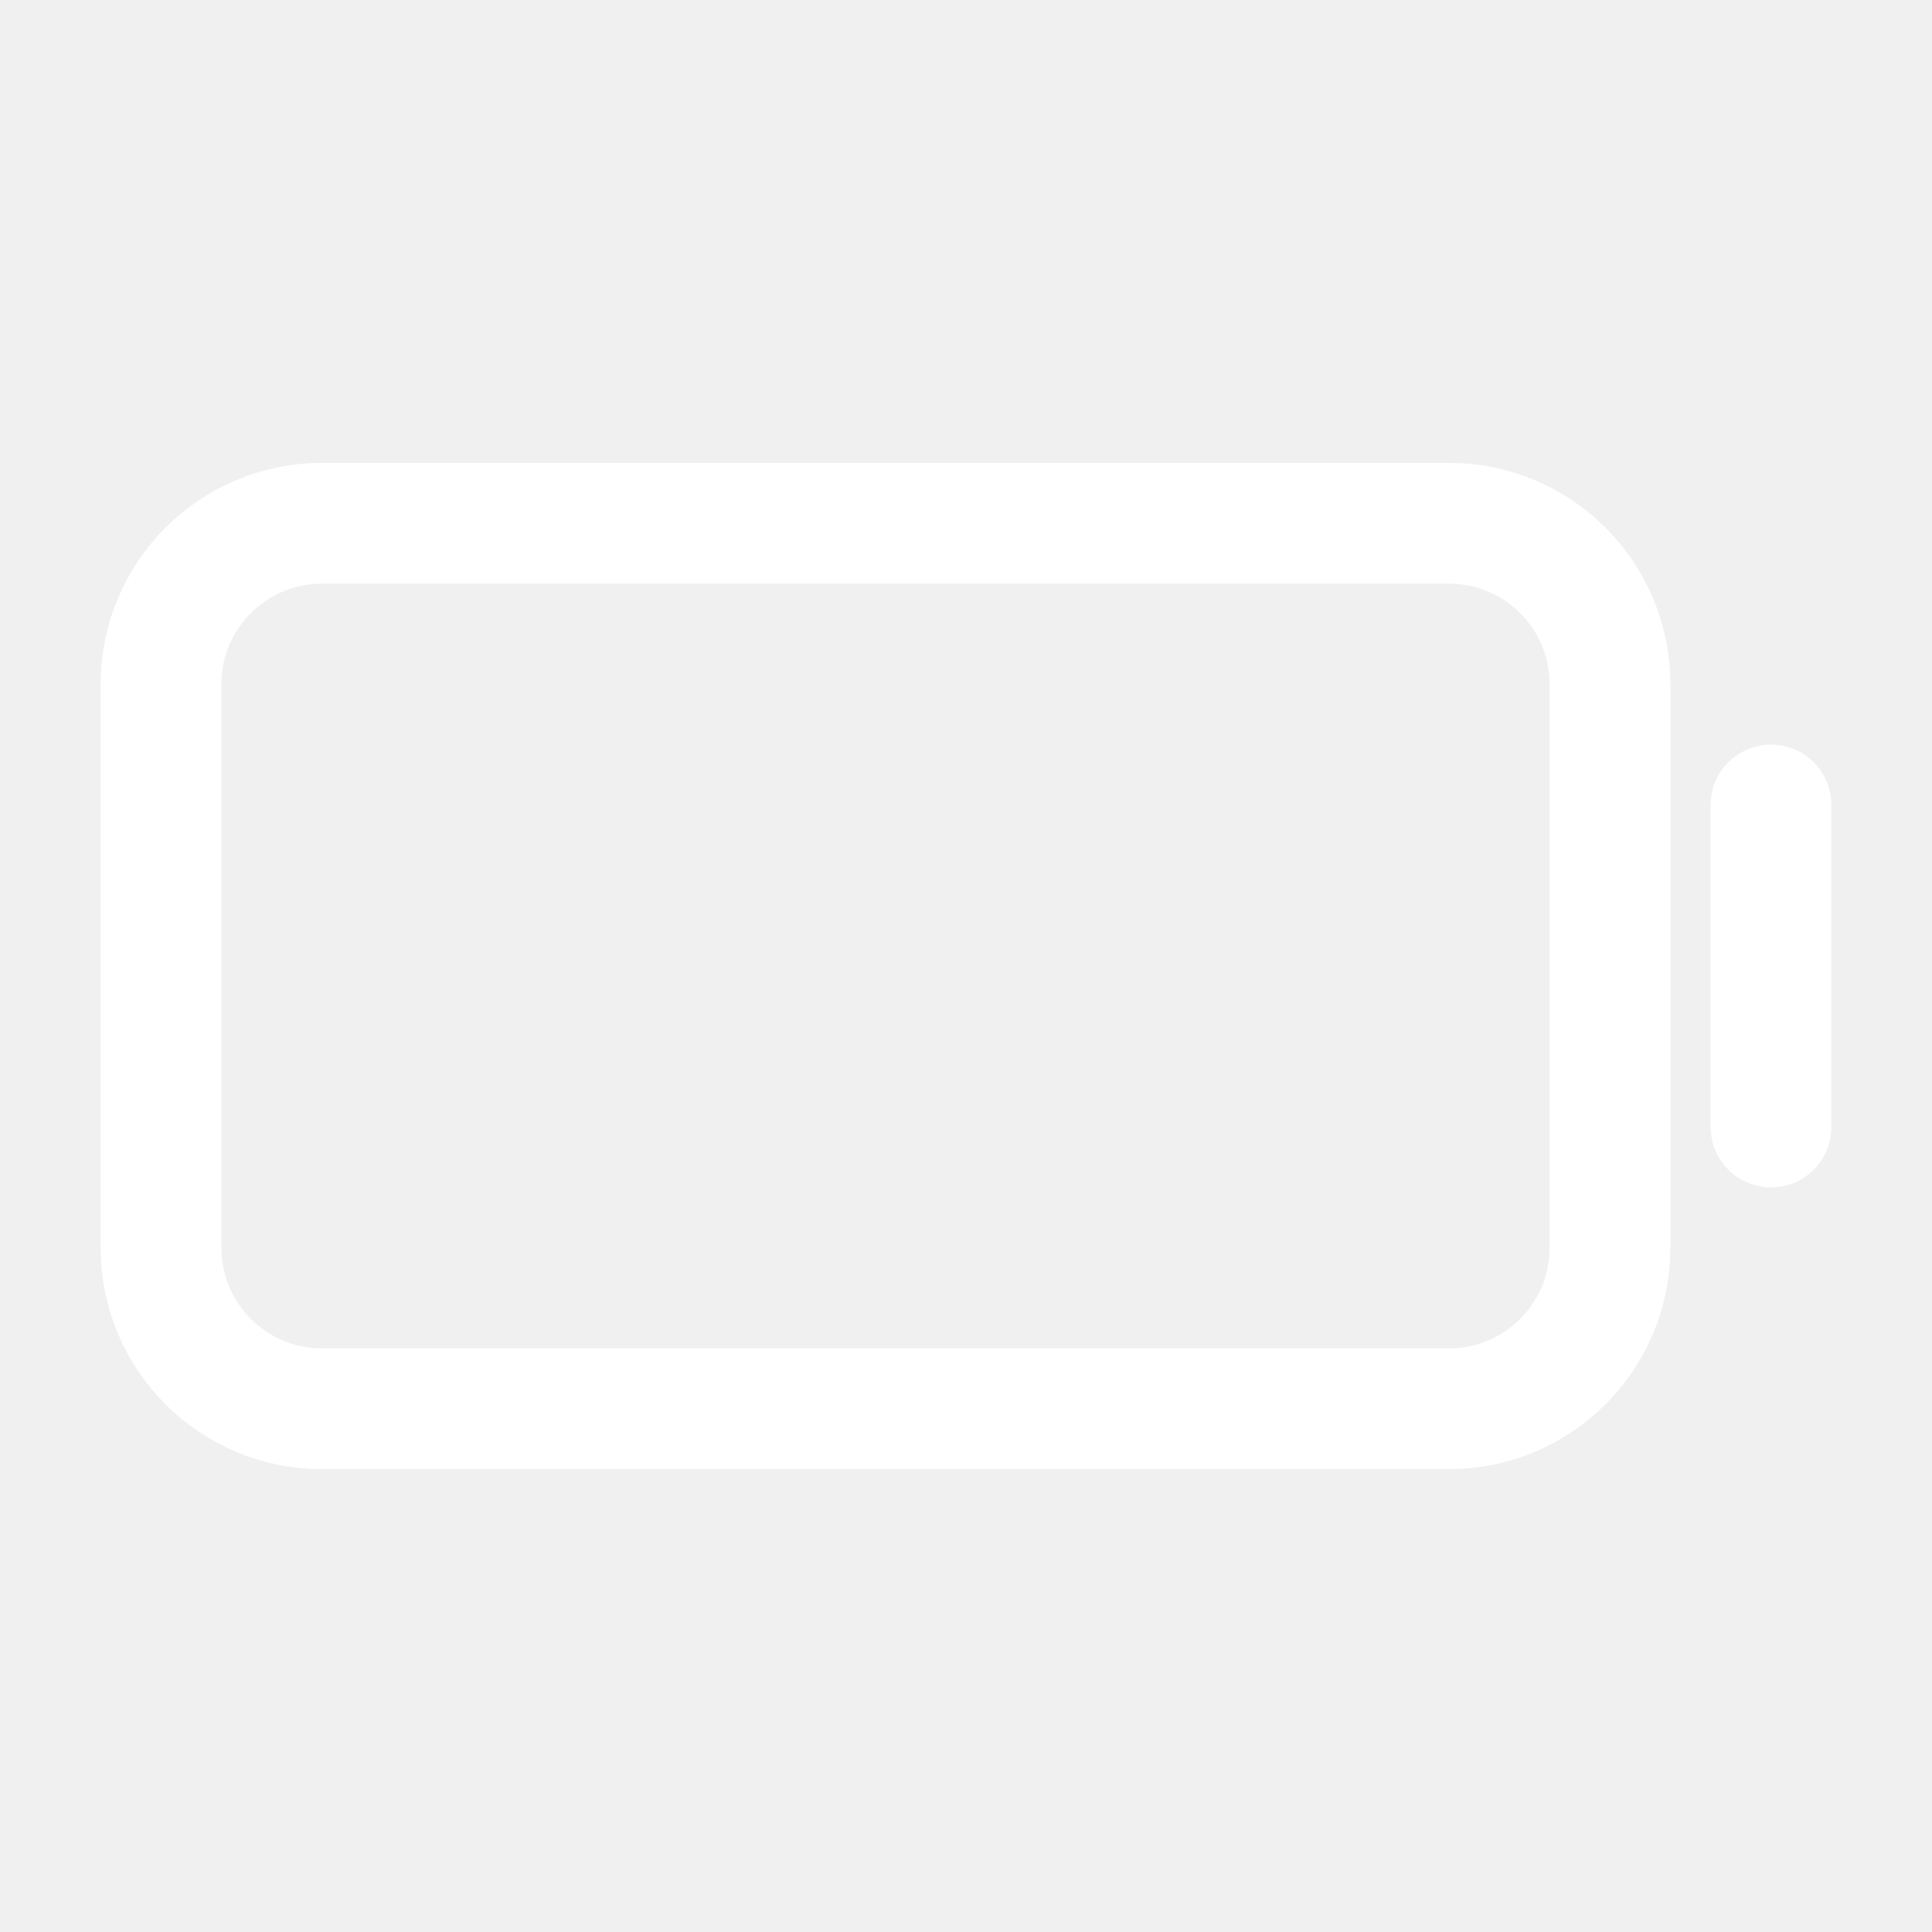
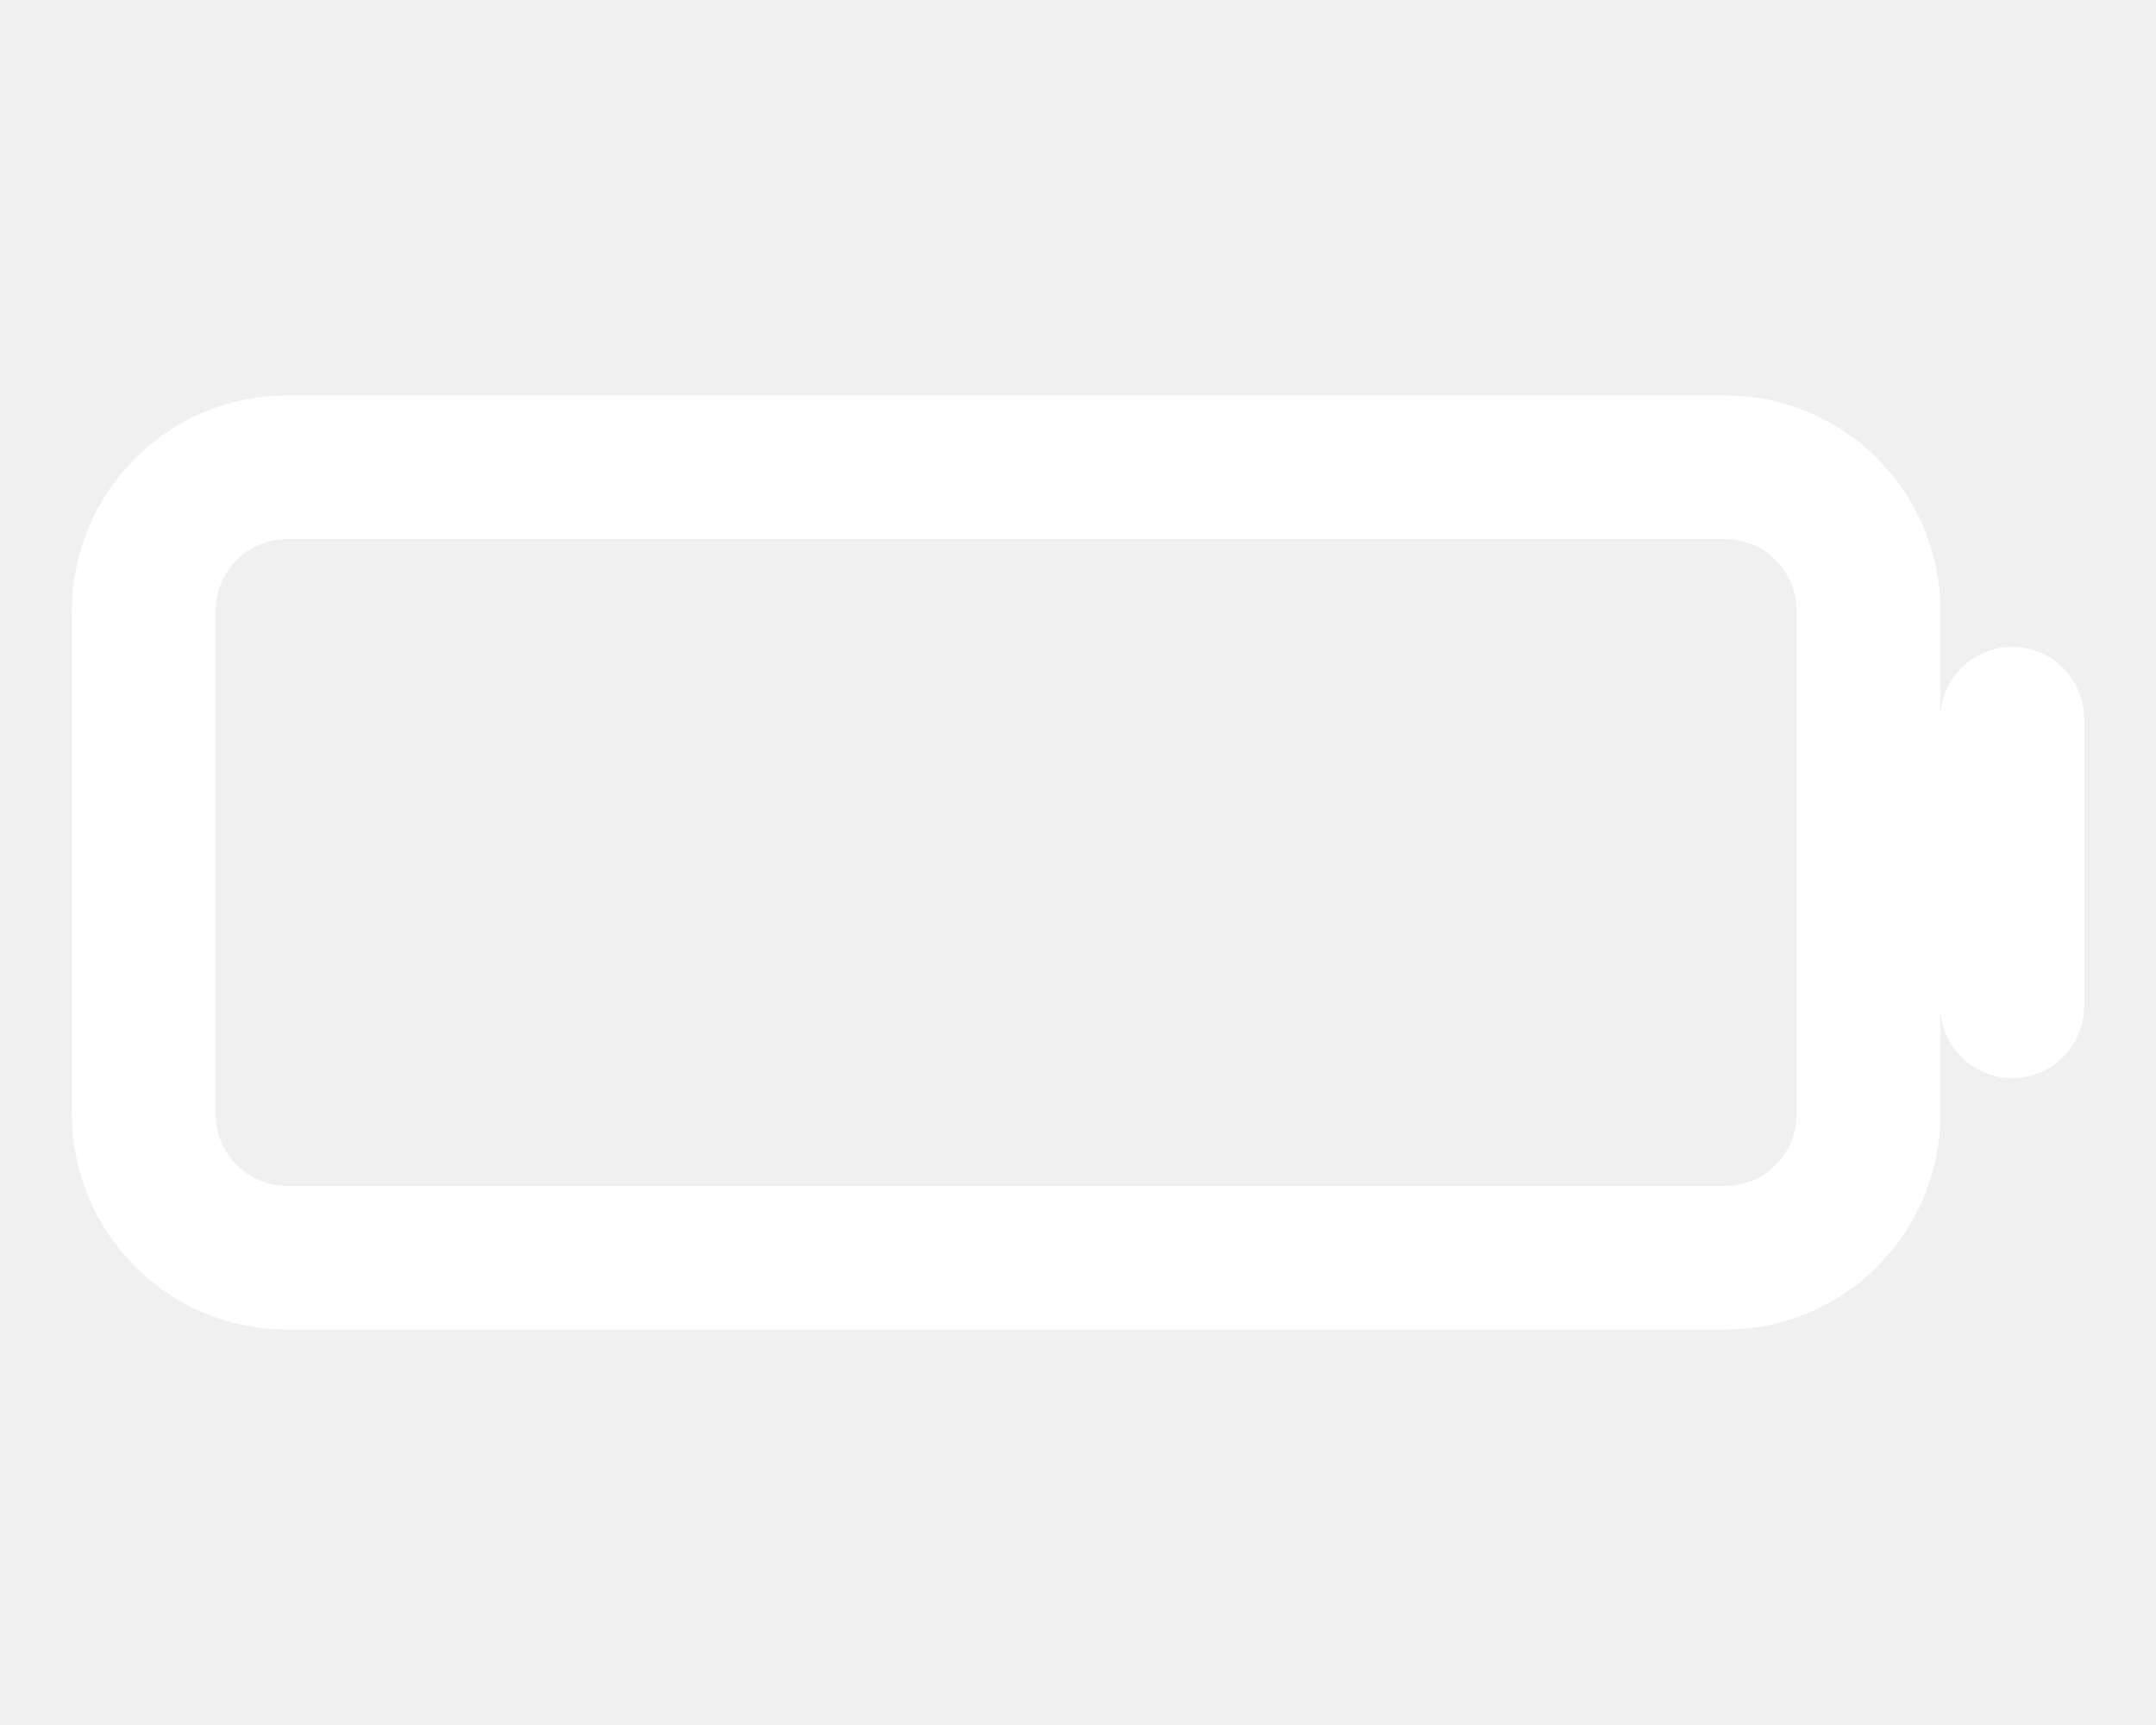
- <svg xmlns="http://www.w3.org/2000/svg" viewBox="0 0 24 24" fill="none" stroke="#fff" stroke-width="1.5" stroke-linecap="round" stroke-linejoin="round">
-   <rect x="2" y="6.5" width="18" height="11" rx="2" />
-   <path d="M22 10v4" />
+ <svg xmlns="http://www.w3.org/2000/svg" viewBox="0 0 30 24" fill="none" stroke="#fff" stroke-width="2" stroke-linecap="round" stroke-linejoin="round">
+   <rect x="2" y="6.5" width="24" height="11" rx="2" />
+   <path d="M28 10v4" />
</svg>
